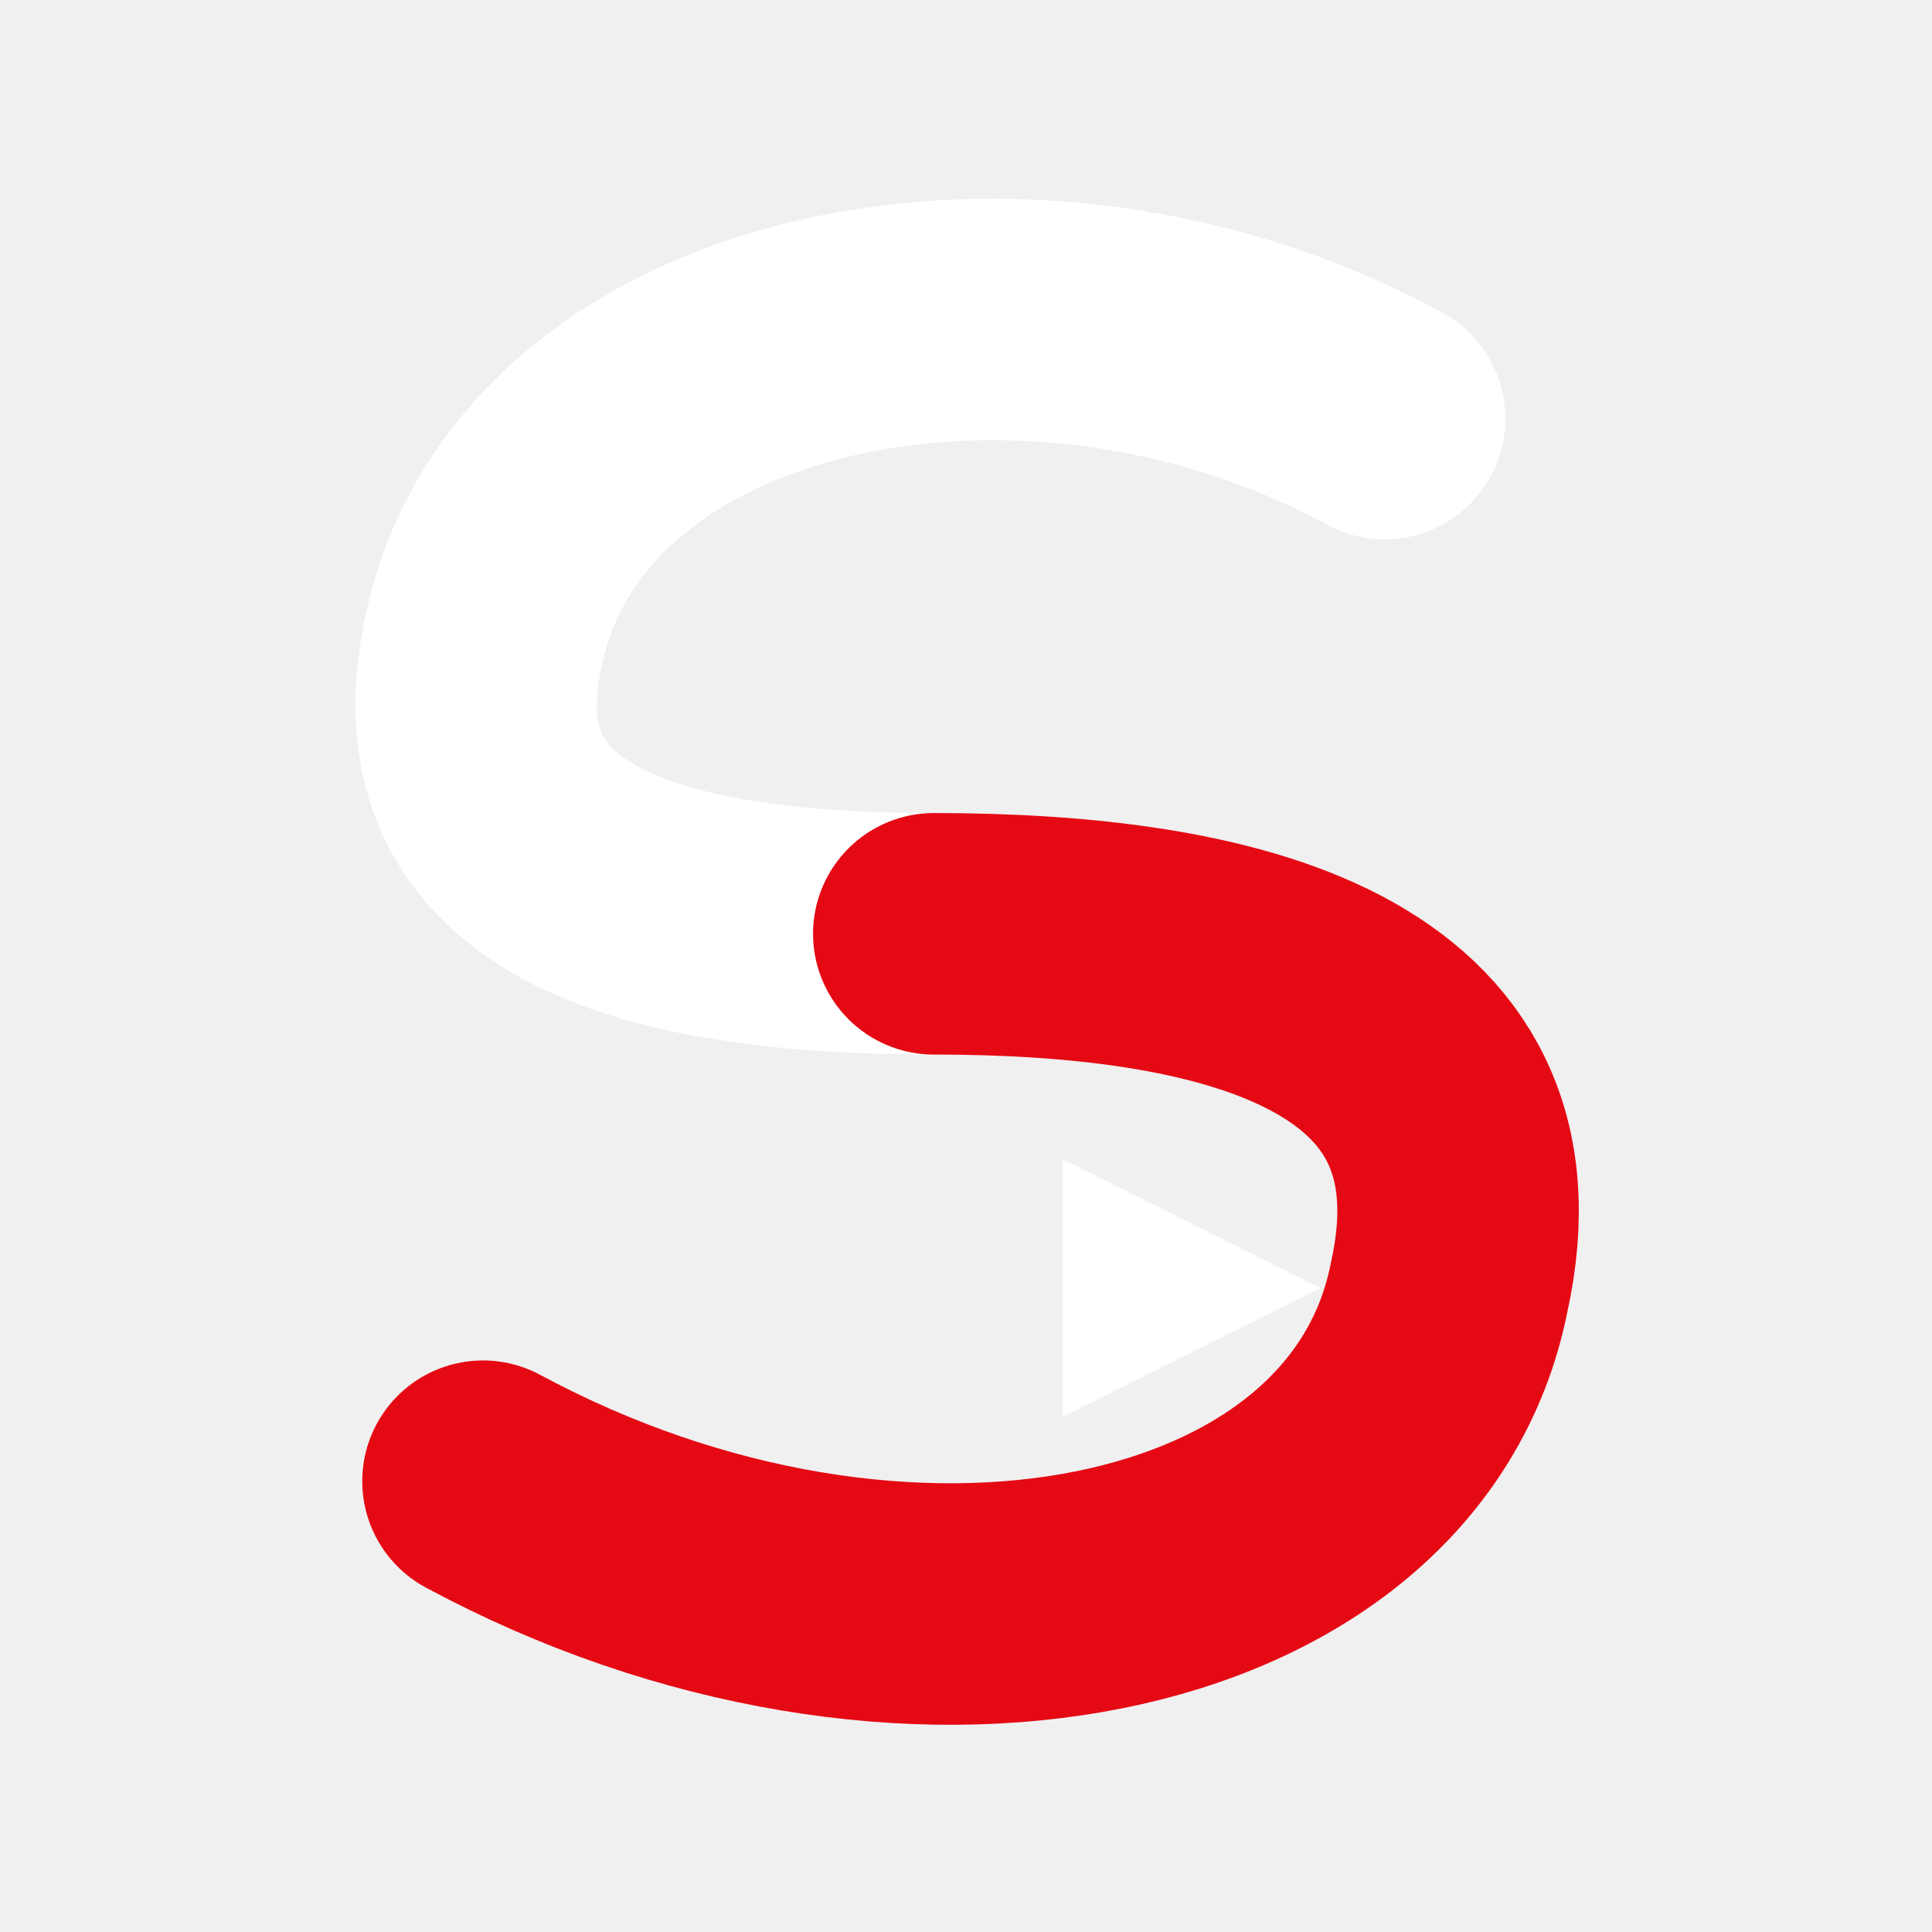
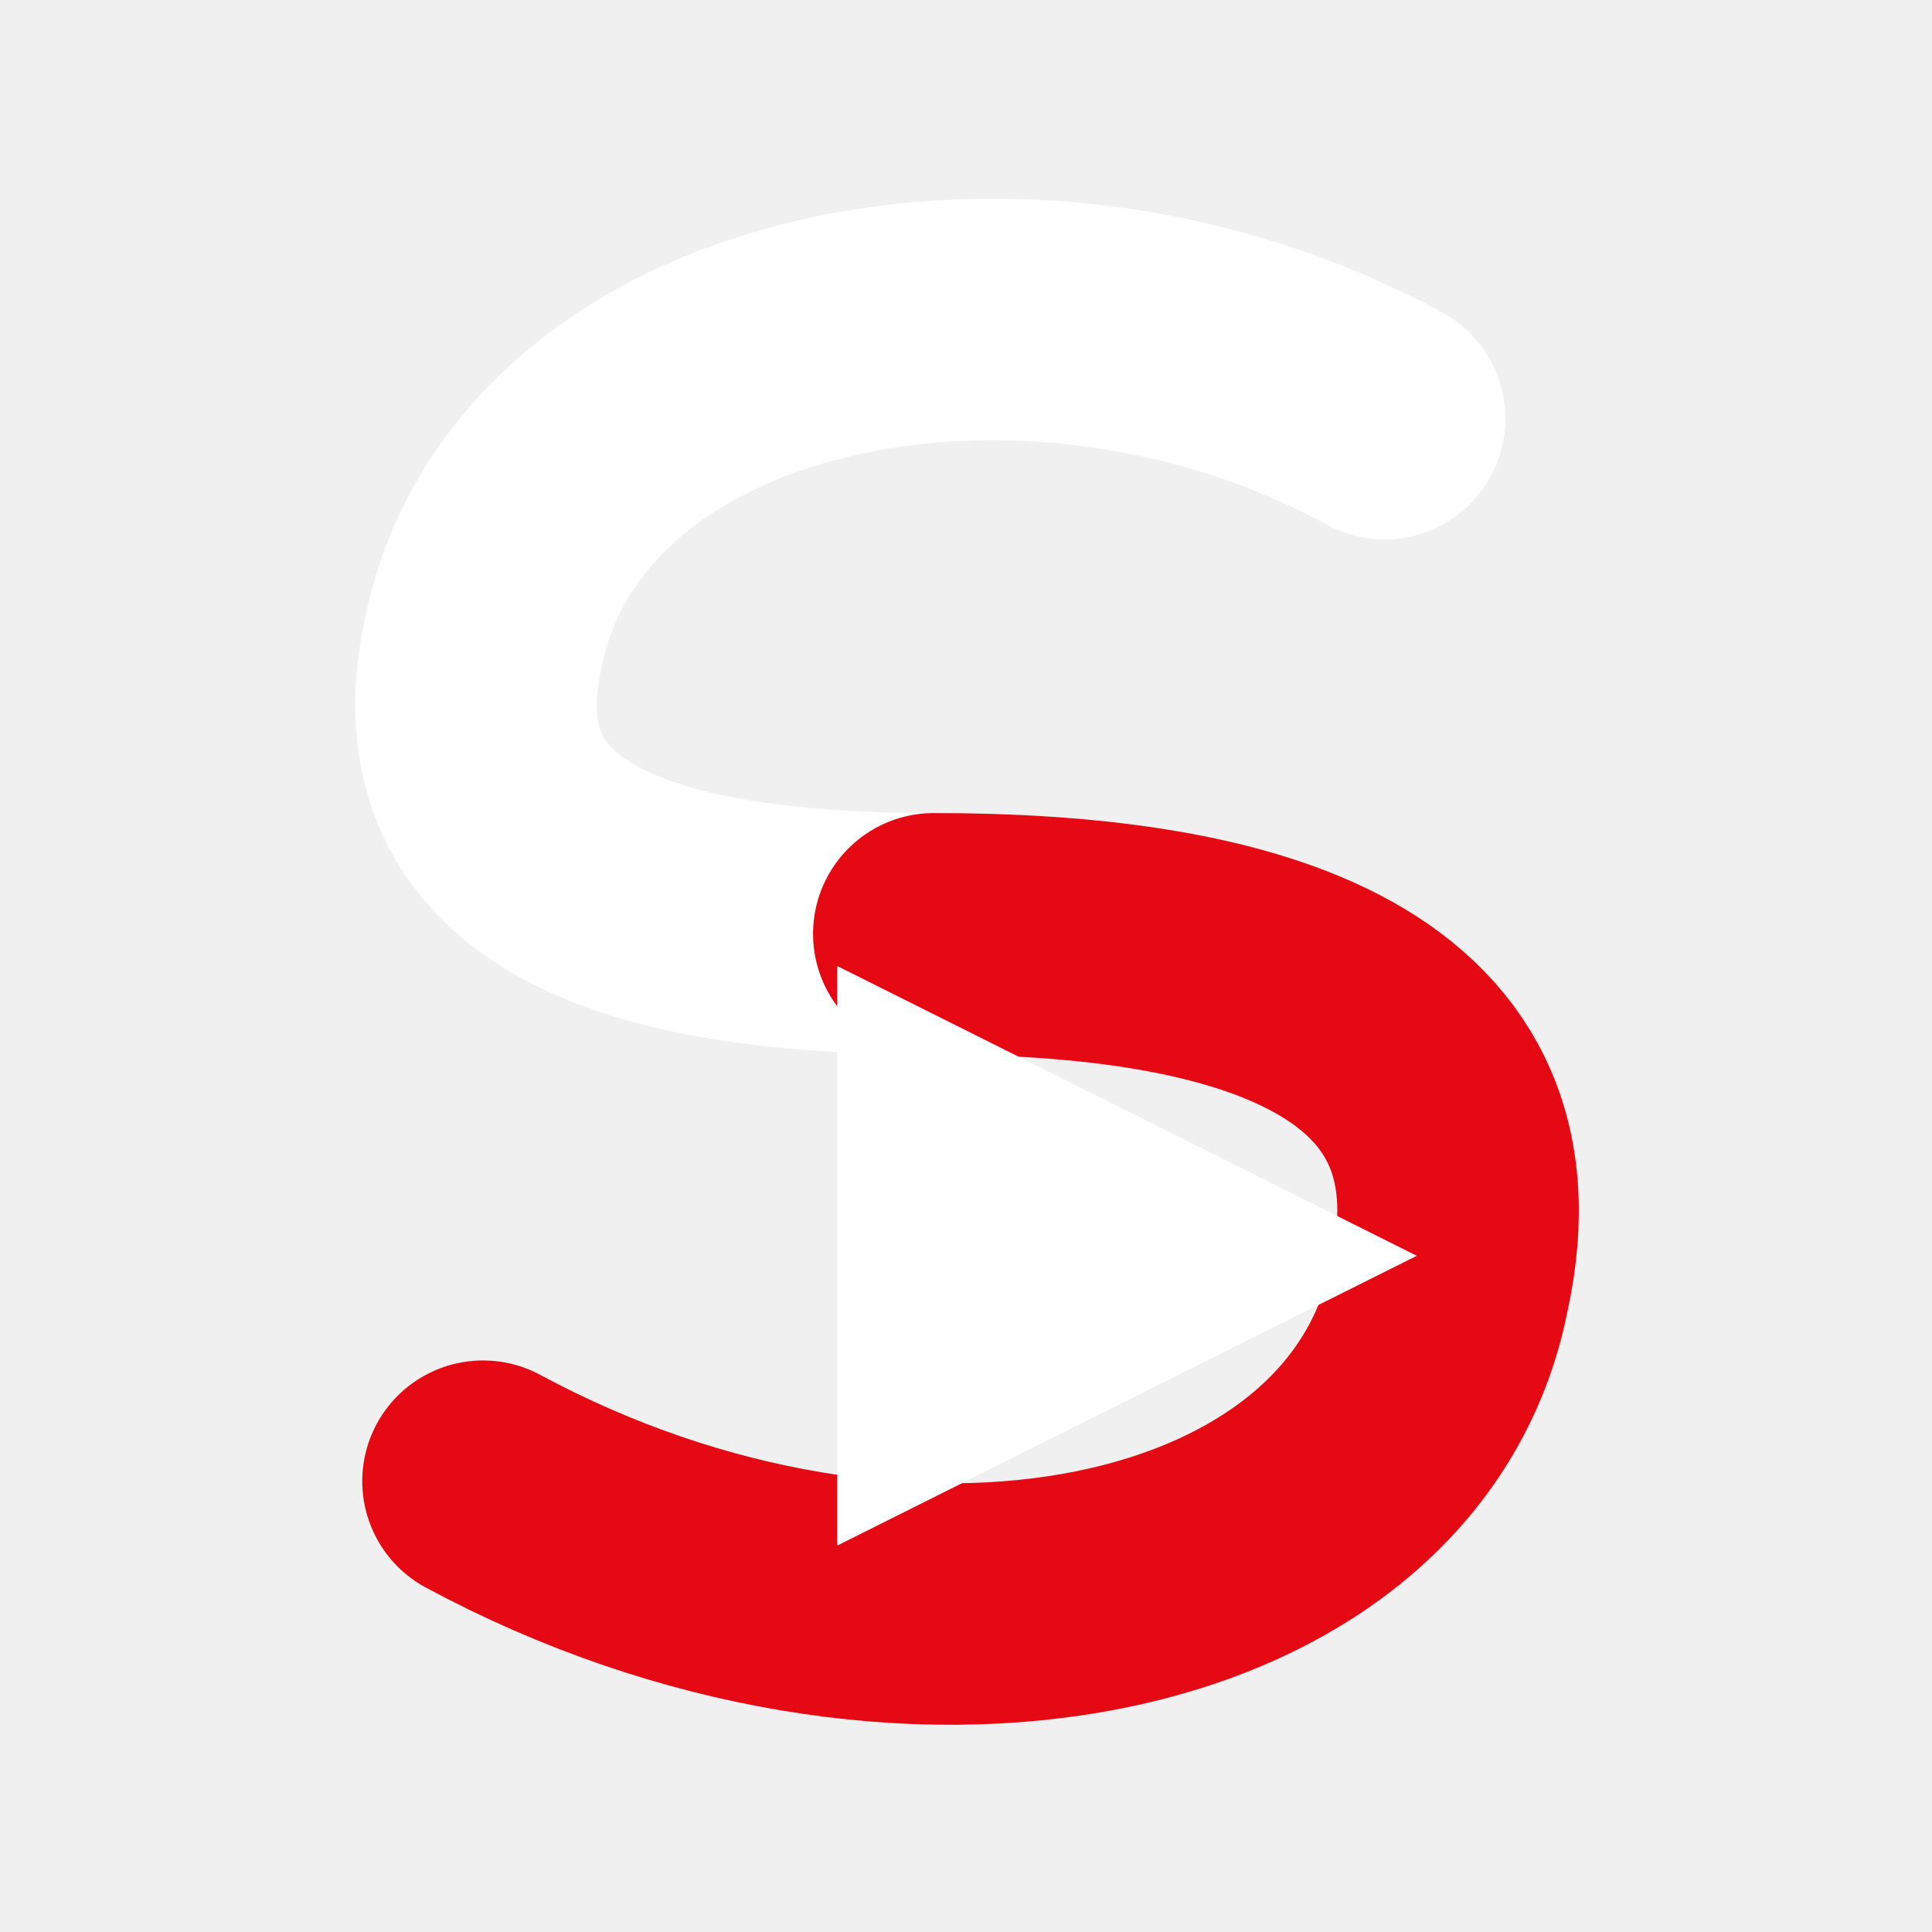
<svg xmlns="http://www.w3.org/2000/svg" viewBox="0 0 120 120" role="img" aria-label="Sinezon">
  <path d="M86,26 C64,14 34,20 30,40 C27,54 40,58 58,58" fill="none" stroke="#FFFFFF" stroke-width="15" stroke-linecap="round" />
  <path d="M58,58 C76,58 94,62 90,80 C86,100 56,106 30,92" fill="none" stroke="#E50914" stroke-width="15" stroke-linecap="round" />
-   <polygon points="66,72 66,88 82,80" fill="#FFFFFF" />
+   <polygon points="52,60 52,96 88,78" fill="#FFFFFF" />
</svg>
